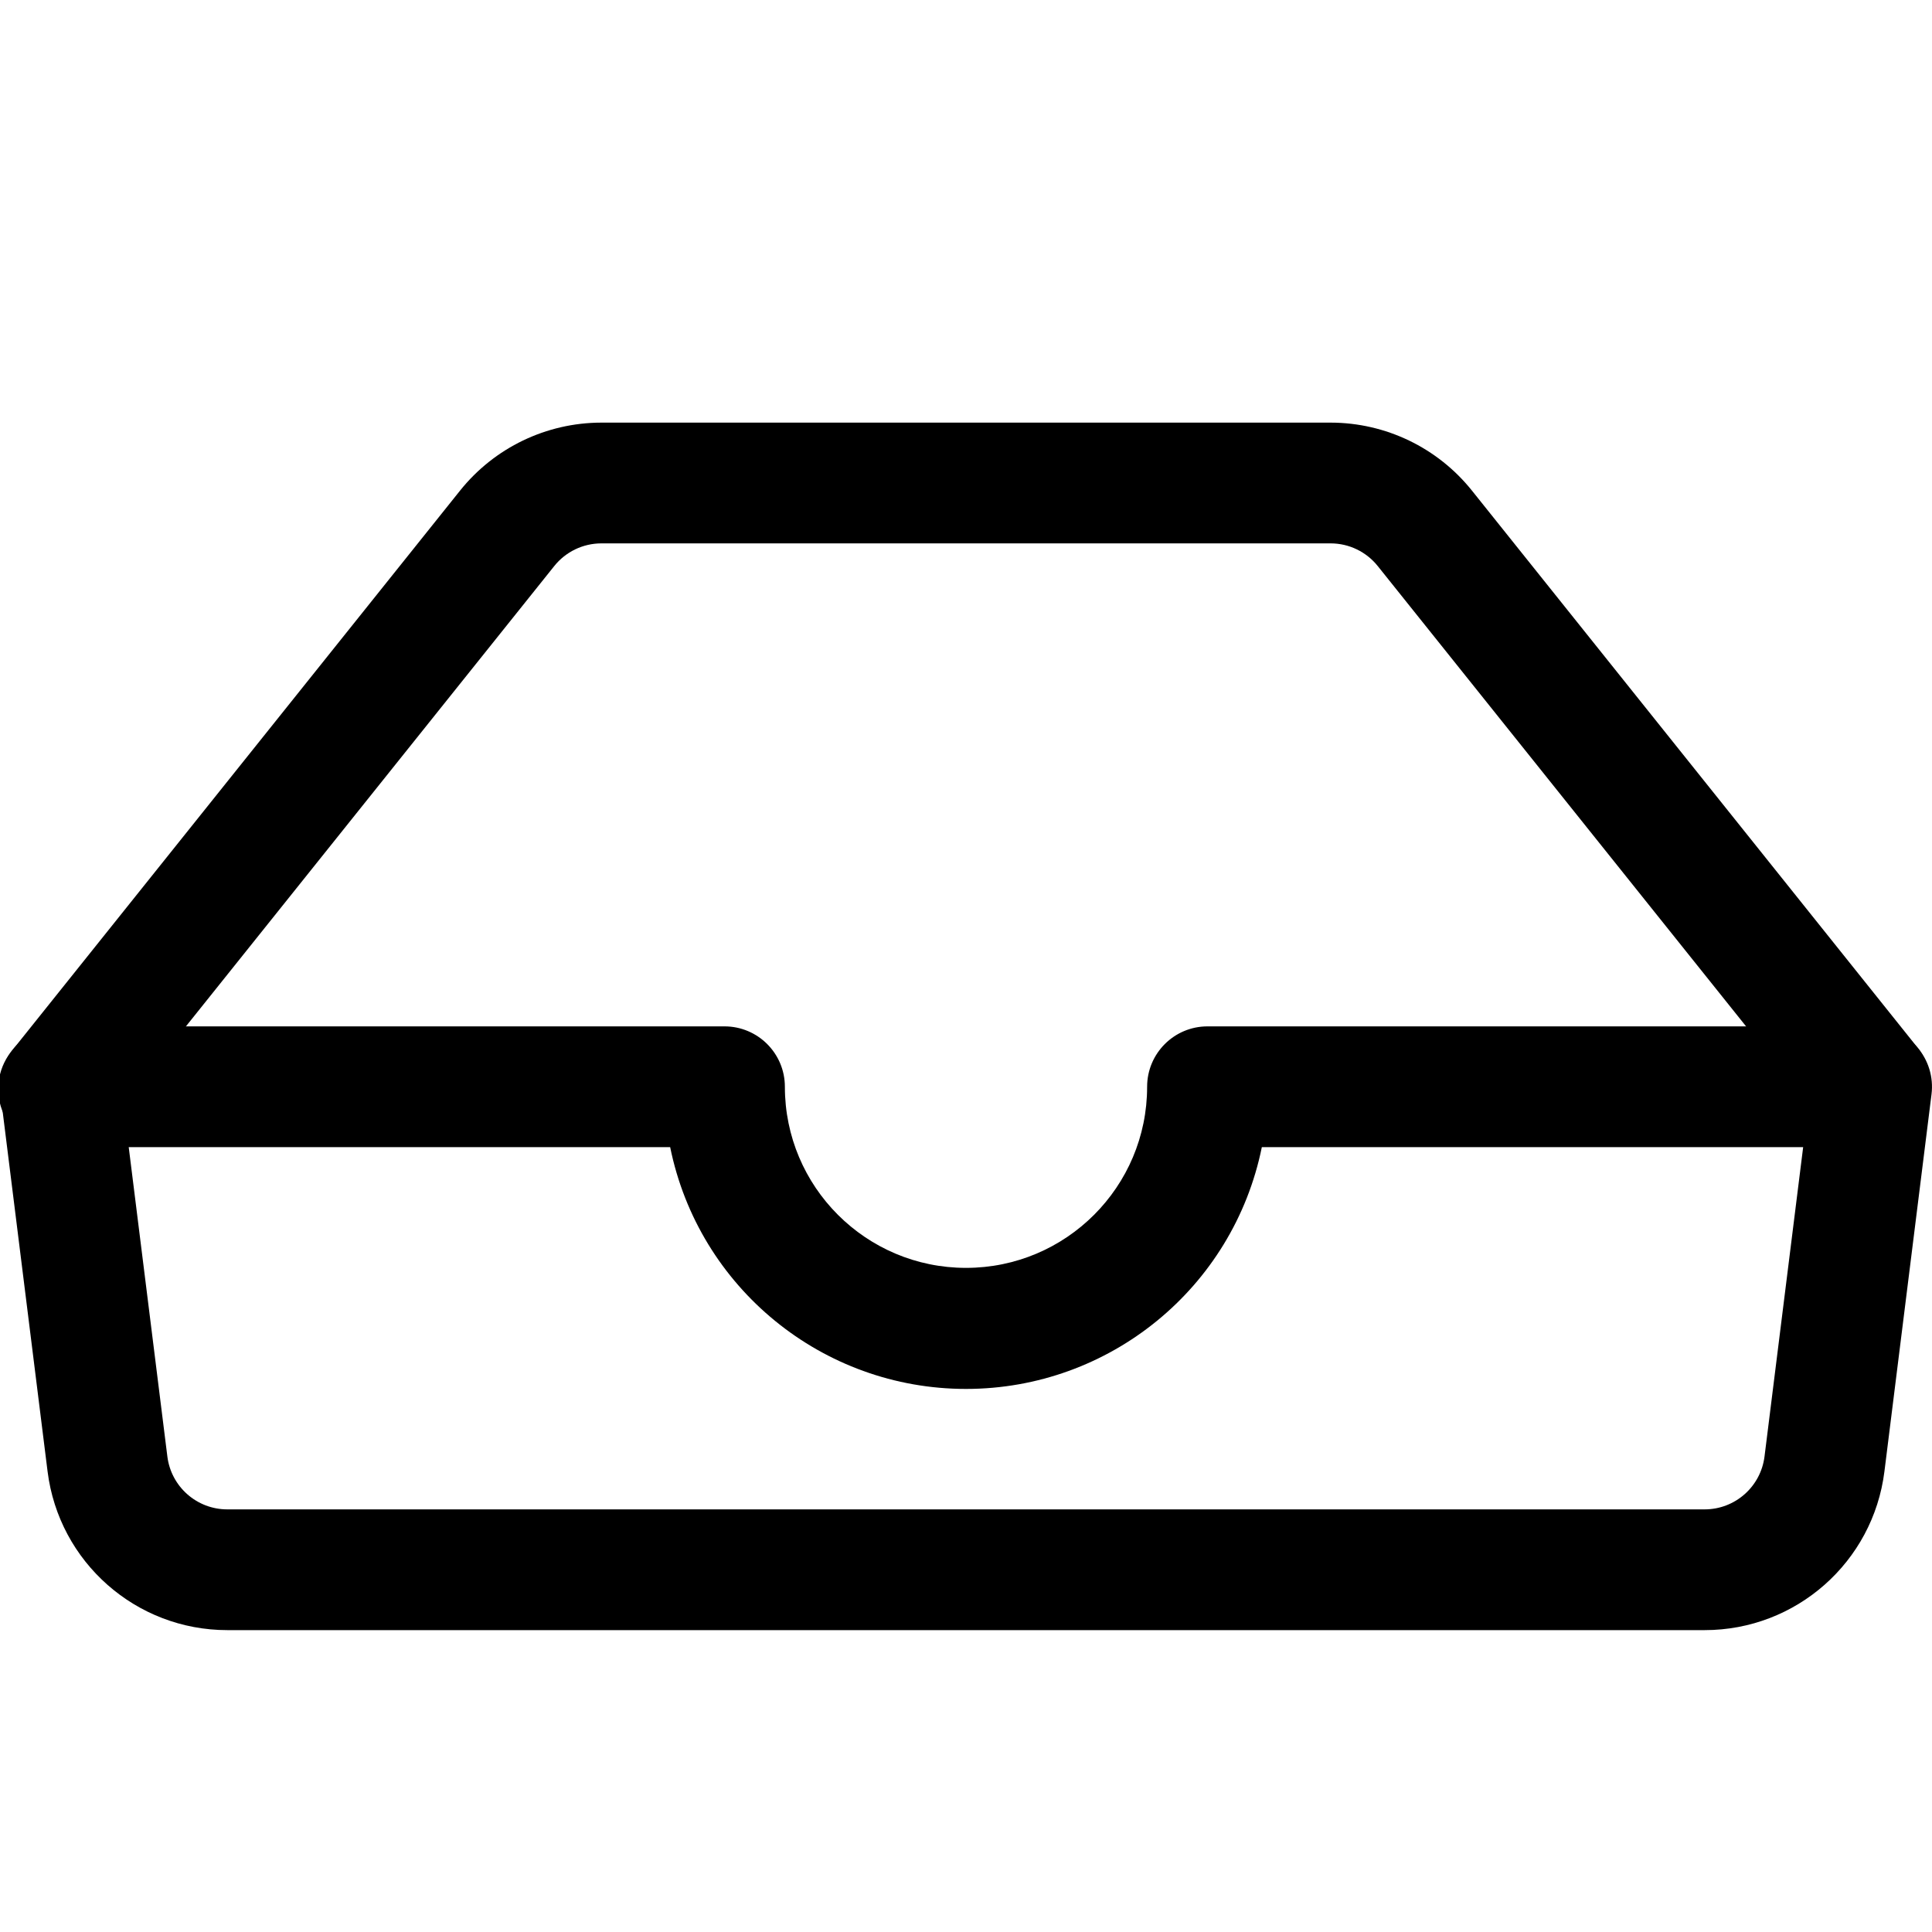
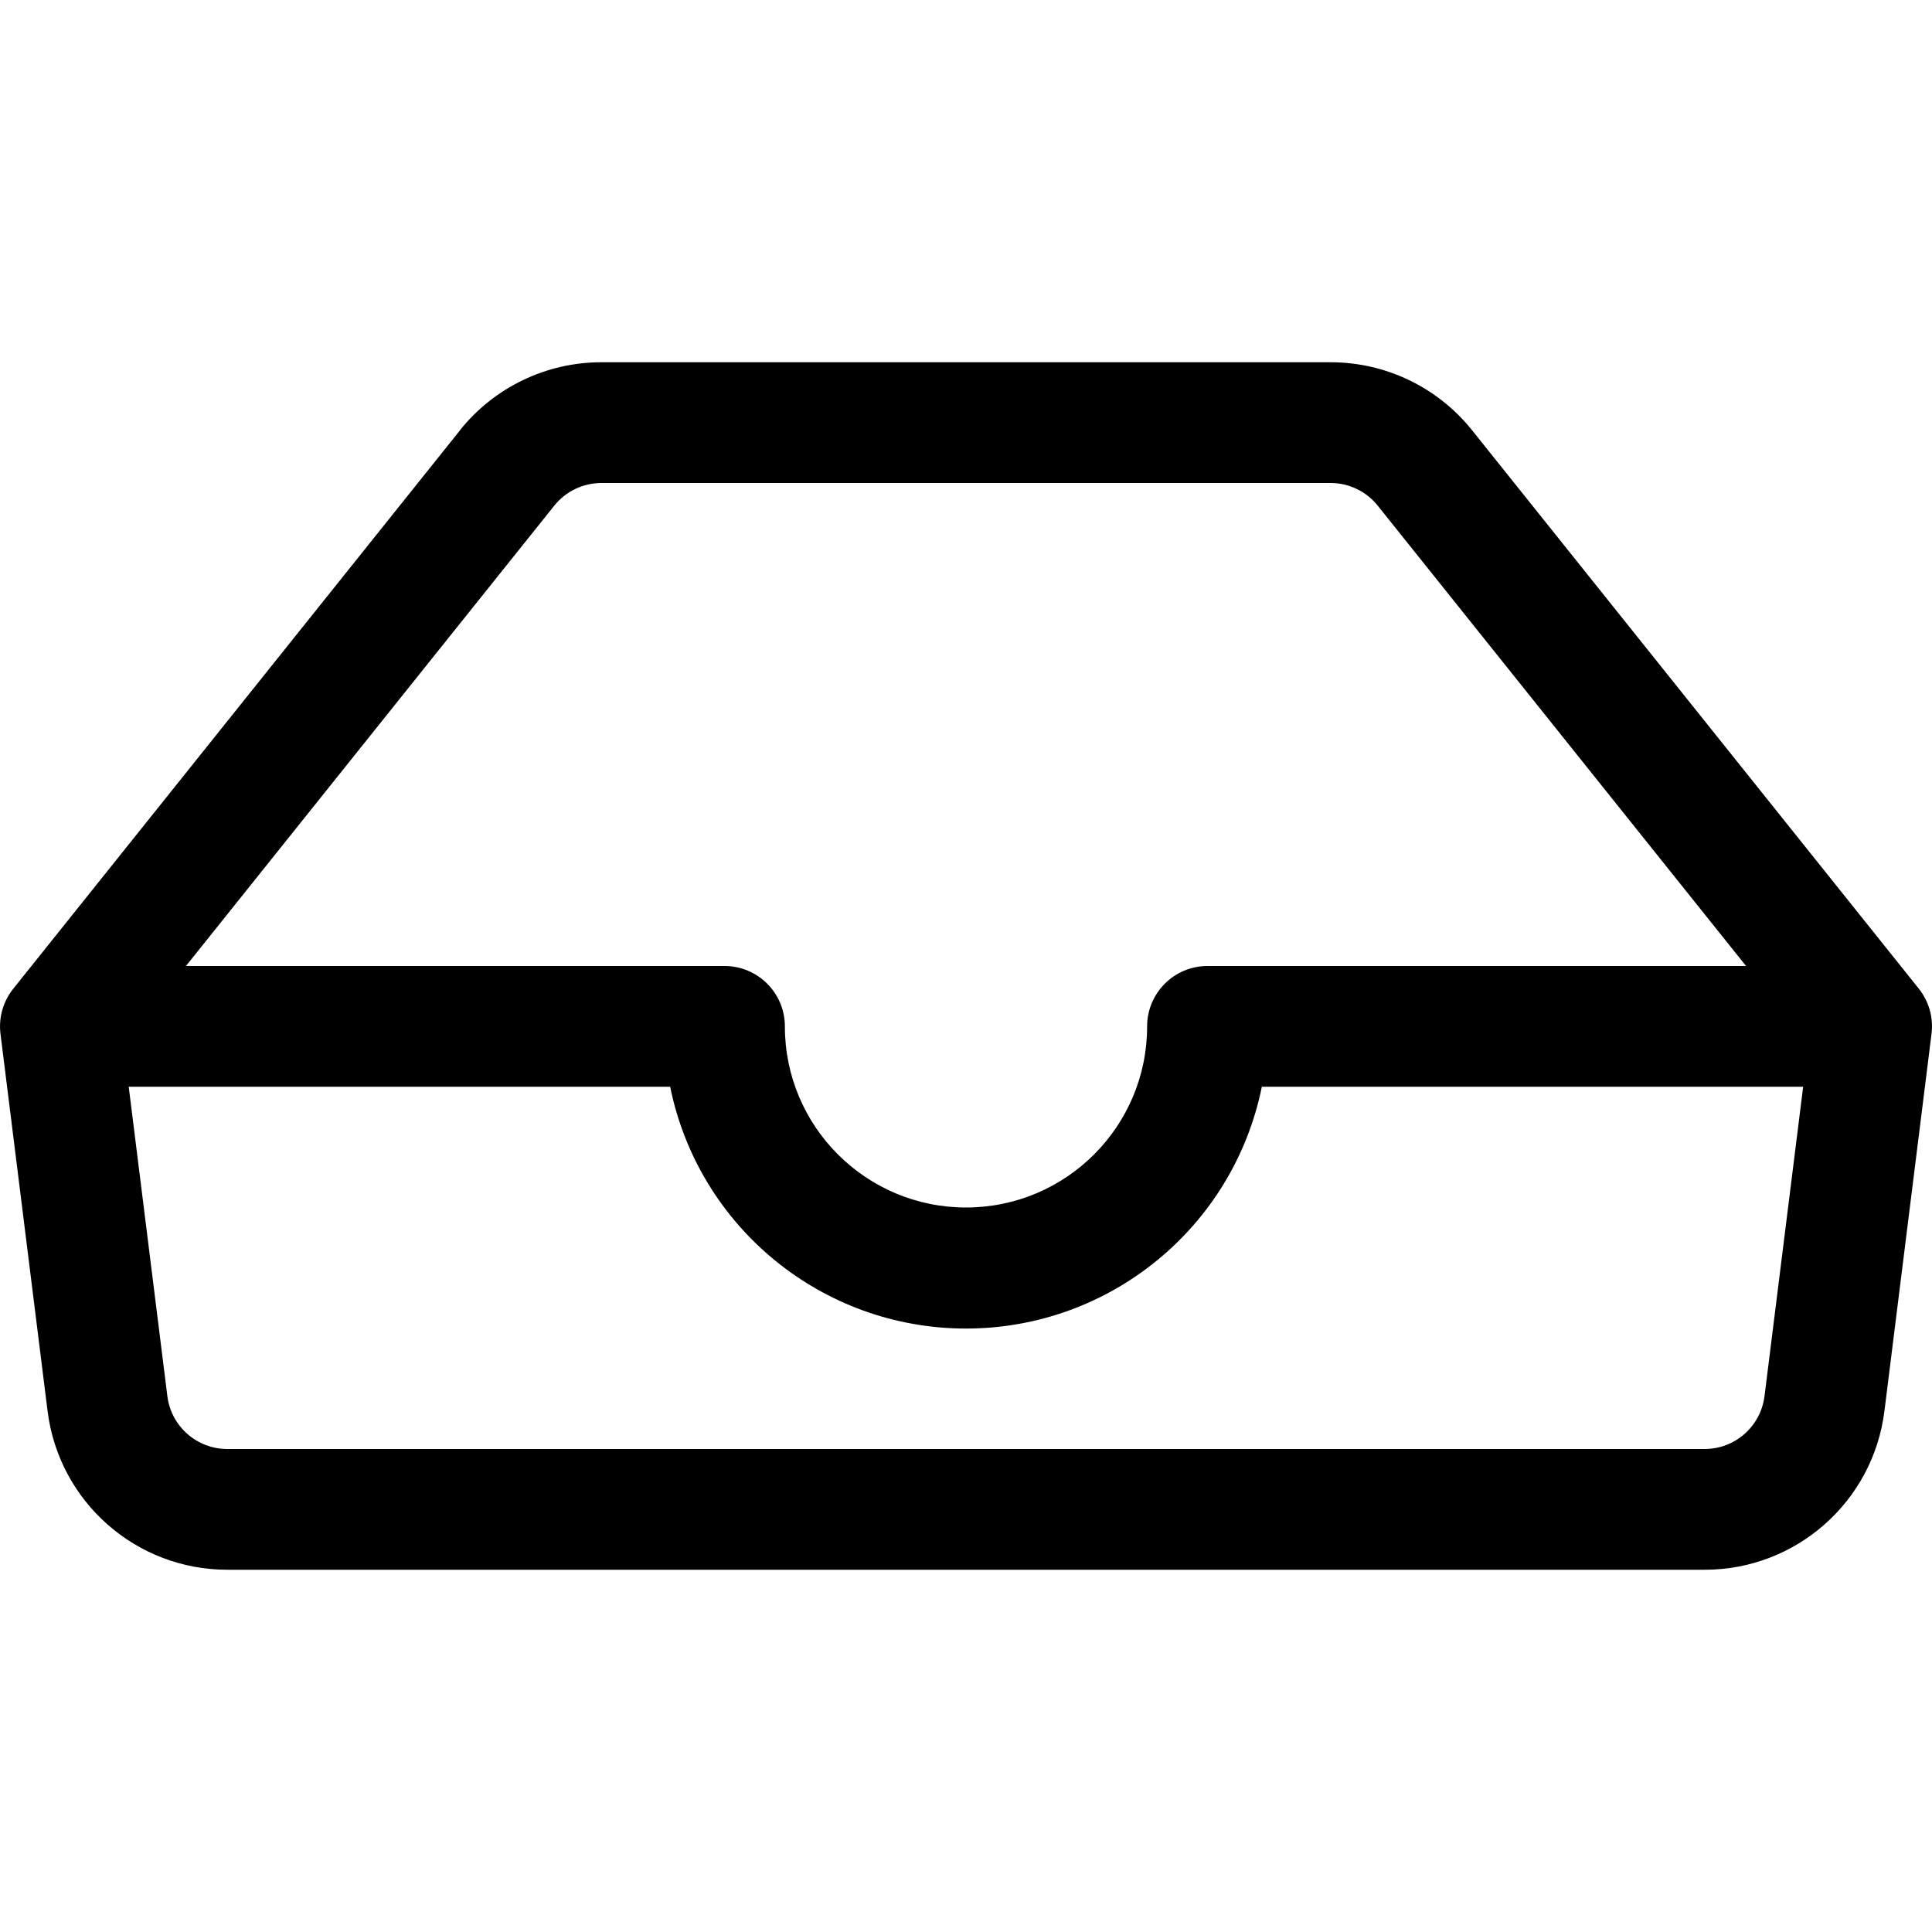
<svg xmlns="http://www.w3.org/2000/svg" width="1em" height="1em" viewBox="0 0 16 16" class="bi bi-inbox" fill="currentColor">
-   <path fill-rule="evenodd" d="M3.81 4.063A1.5 1.5 0 0 1 4.98 3.5h6.04a1.5 1.5 0 0 1 1.17.563l3.7 4.625a.5.5 0 0 1-.78.624l-3.7-4.624a.5.5 0 0 0-.39-.188H4.98a.5.5 0 0 0-.39.188L.89 9.312a.5.5 0 1 1-.78-.624l3.7-4.625z" />
-   <path fill-rule="evenodd" d="M.125 8.67A.5.5 0 0 1 .5 8.5H6a.5.5 0 0 1 .5.5 1.5 1.5 0 0 0 3 0 .5.5 0 0 1 .5-.5h5.5a.5.5 0 0 1 .496.562l-.39 3.124a1.5 1.5 0 0 1-1.489 1.314H1.883a1.5 1.5 0 0 1-1.489-1.314l-.39-3.124a.5.5 0 0 1 .121-.393zm.941.83l.32 2.562a.5.5 0 0 0 .497.438h12.234a.5.5 0 0 0 .496-.438l.32-2.562H10.45a2.5 2.5 0 0 1-4.9 0H1.066z" />
+   <path fill-rule="evenodd" d="M4.98 4a.5.5 0 0 0-.39.188L1.54 8H6a.5.5 0 0 1 .5.5 1.5 1.5 0 1 0 3 0A.5.5 0 0 1 10 8h4.46l-3.05-3.812A.5.5 0 0 0 11.02 4H4.98zm9.954 5H10.45a2.5 2.5 0 0 1-4.9 0H1.066l.32 2.562a.5.5 0 0 0 .497.438h12.234a.5.5 0 0 0 .496-.438L14.933 9zM3.809 3.563A1.5 1.5 0 0 1 4.981 3h6.038a1.5 1.5 0 0 1 1.172.563l3.7 4.625a.5.5 0 0 1 .105.374l-.39 3.124A1.5 1.5 0 0 1 14.117 13H1.883a1.5 1.5 0 0 1-1.489-1.314l-.39-3.124a.5.5 0 0 1 .106-.374l3.7-4.625z" />
</svg>
